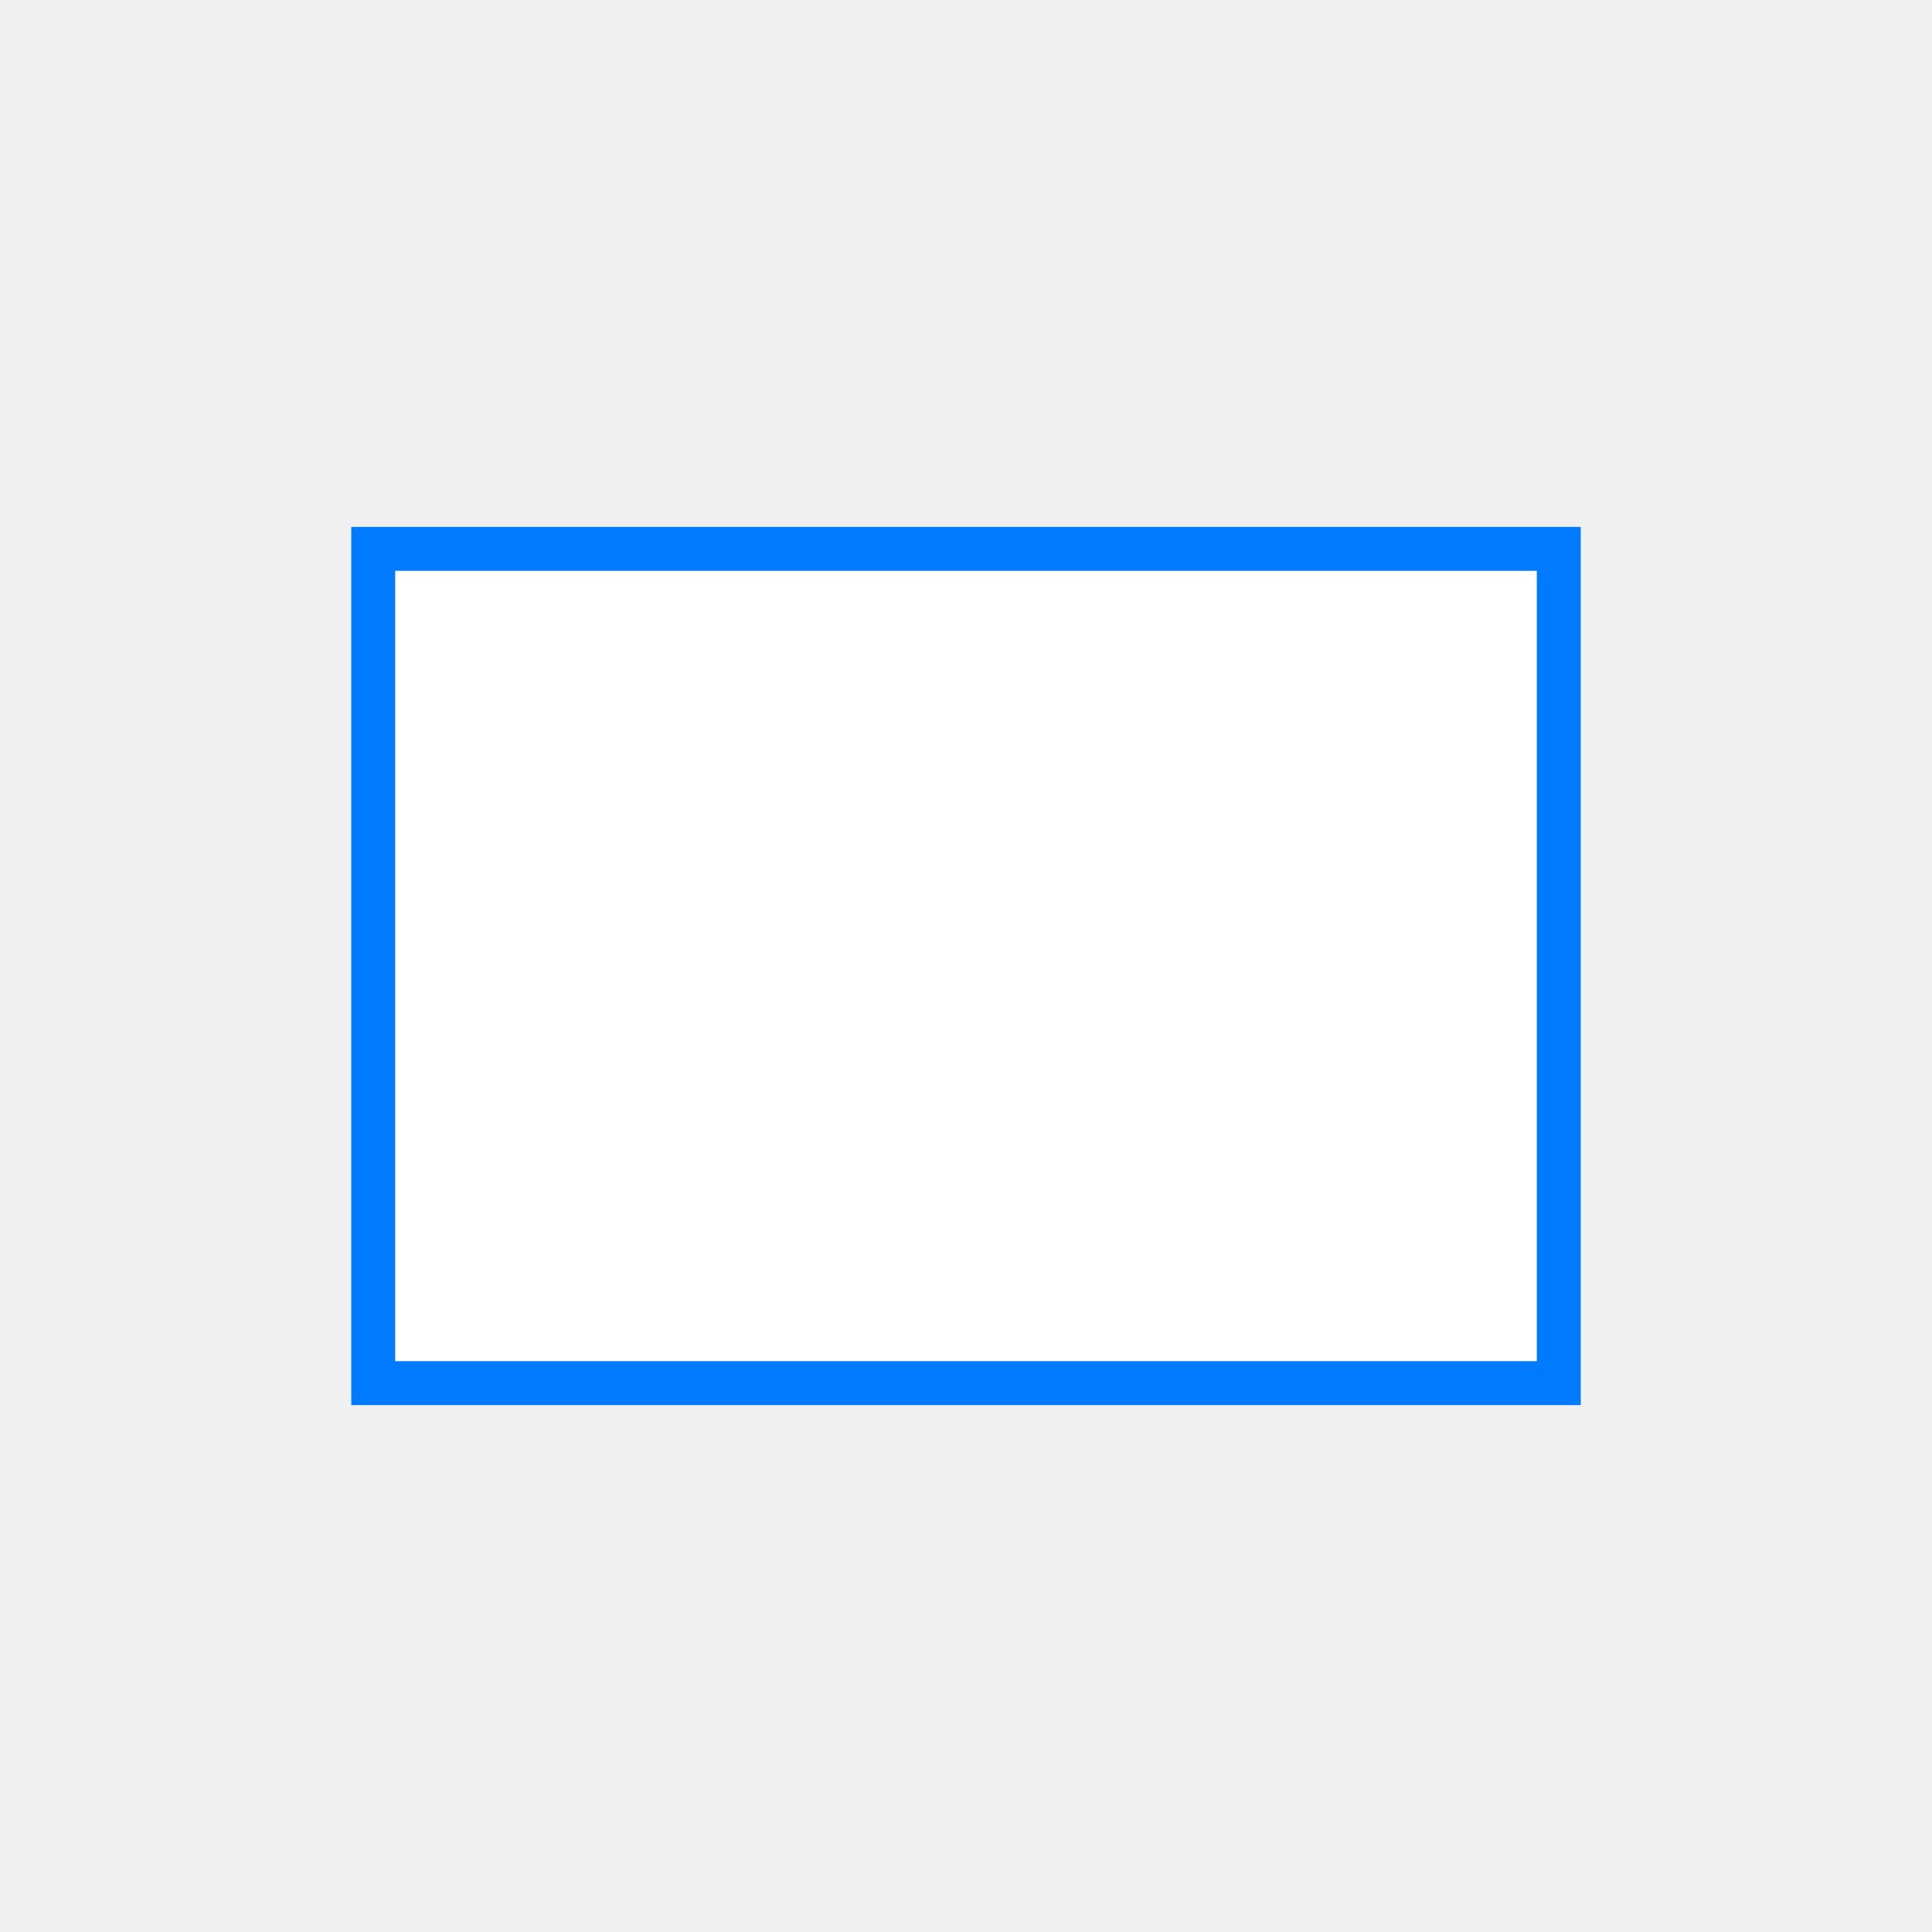
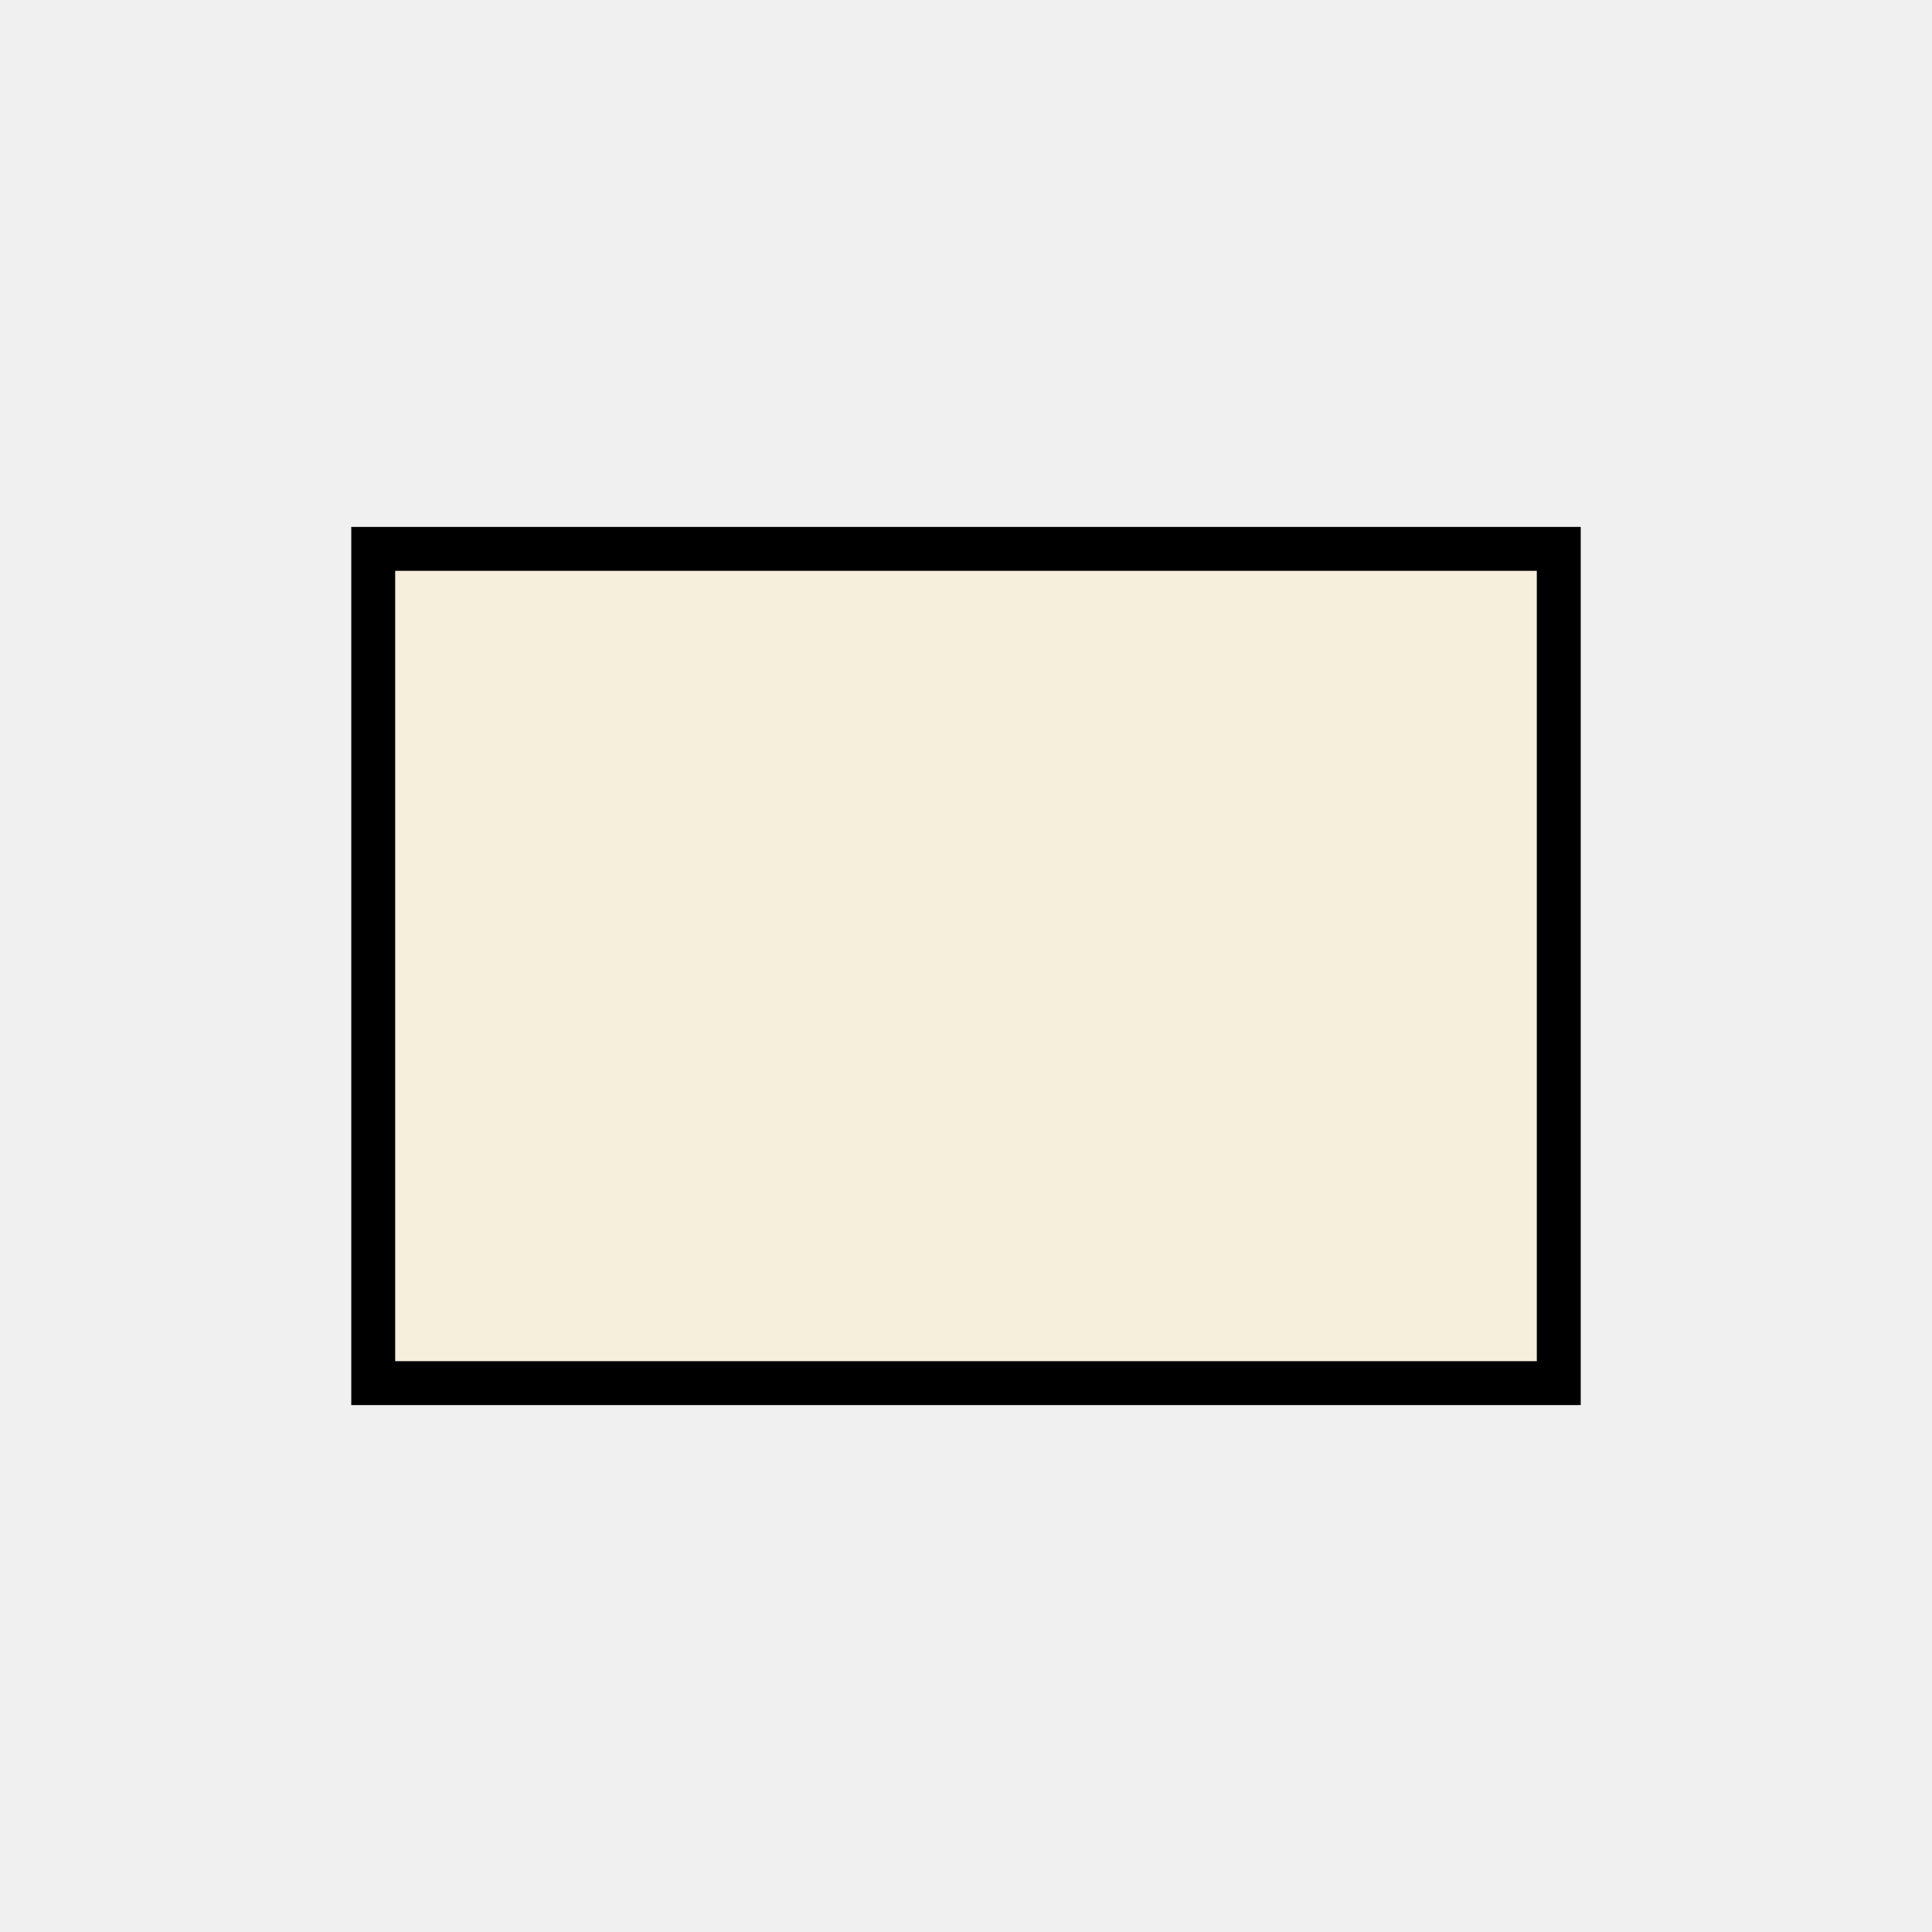
<svg xmlns="http://www.w3.org/2000/svg" width="88" height="88" id="svg5330" version="1.1">
  <defs id="defs5332" />
  <g id="layer1" transform="translate(0,24)">
-     <rect style="fill:#ffffff;stroke:#007aff;stroke-width:2;stroke-miterlimit:4;stroke-opacity:1;stroke-dasharray:none" id="rect4216" width="54" height="38" x="17" y="1" />
-     <rect y="28" x="-56" height="34" width="44" id="rect4248-8" style="fill:#f5efdc;fill-opacity:1;stroke:#007aff;stroke-width:2;stroke-miterlimit:4;stroke-opacity:1;stroke-dasharray:none" />
+     <rect style="fill:#f5efdc;stroke:#000000;stroke-width:2;stroke-miterlimit:4;stroke-opacity:1;stroke-dasharray:none" id="rect4216" width="54" height="38" x="17" y="1" />
  </g>
</svg>
